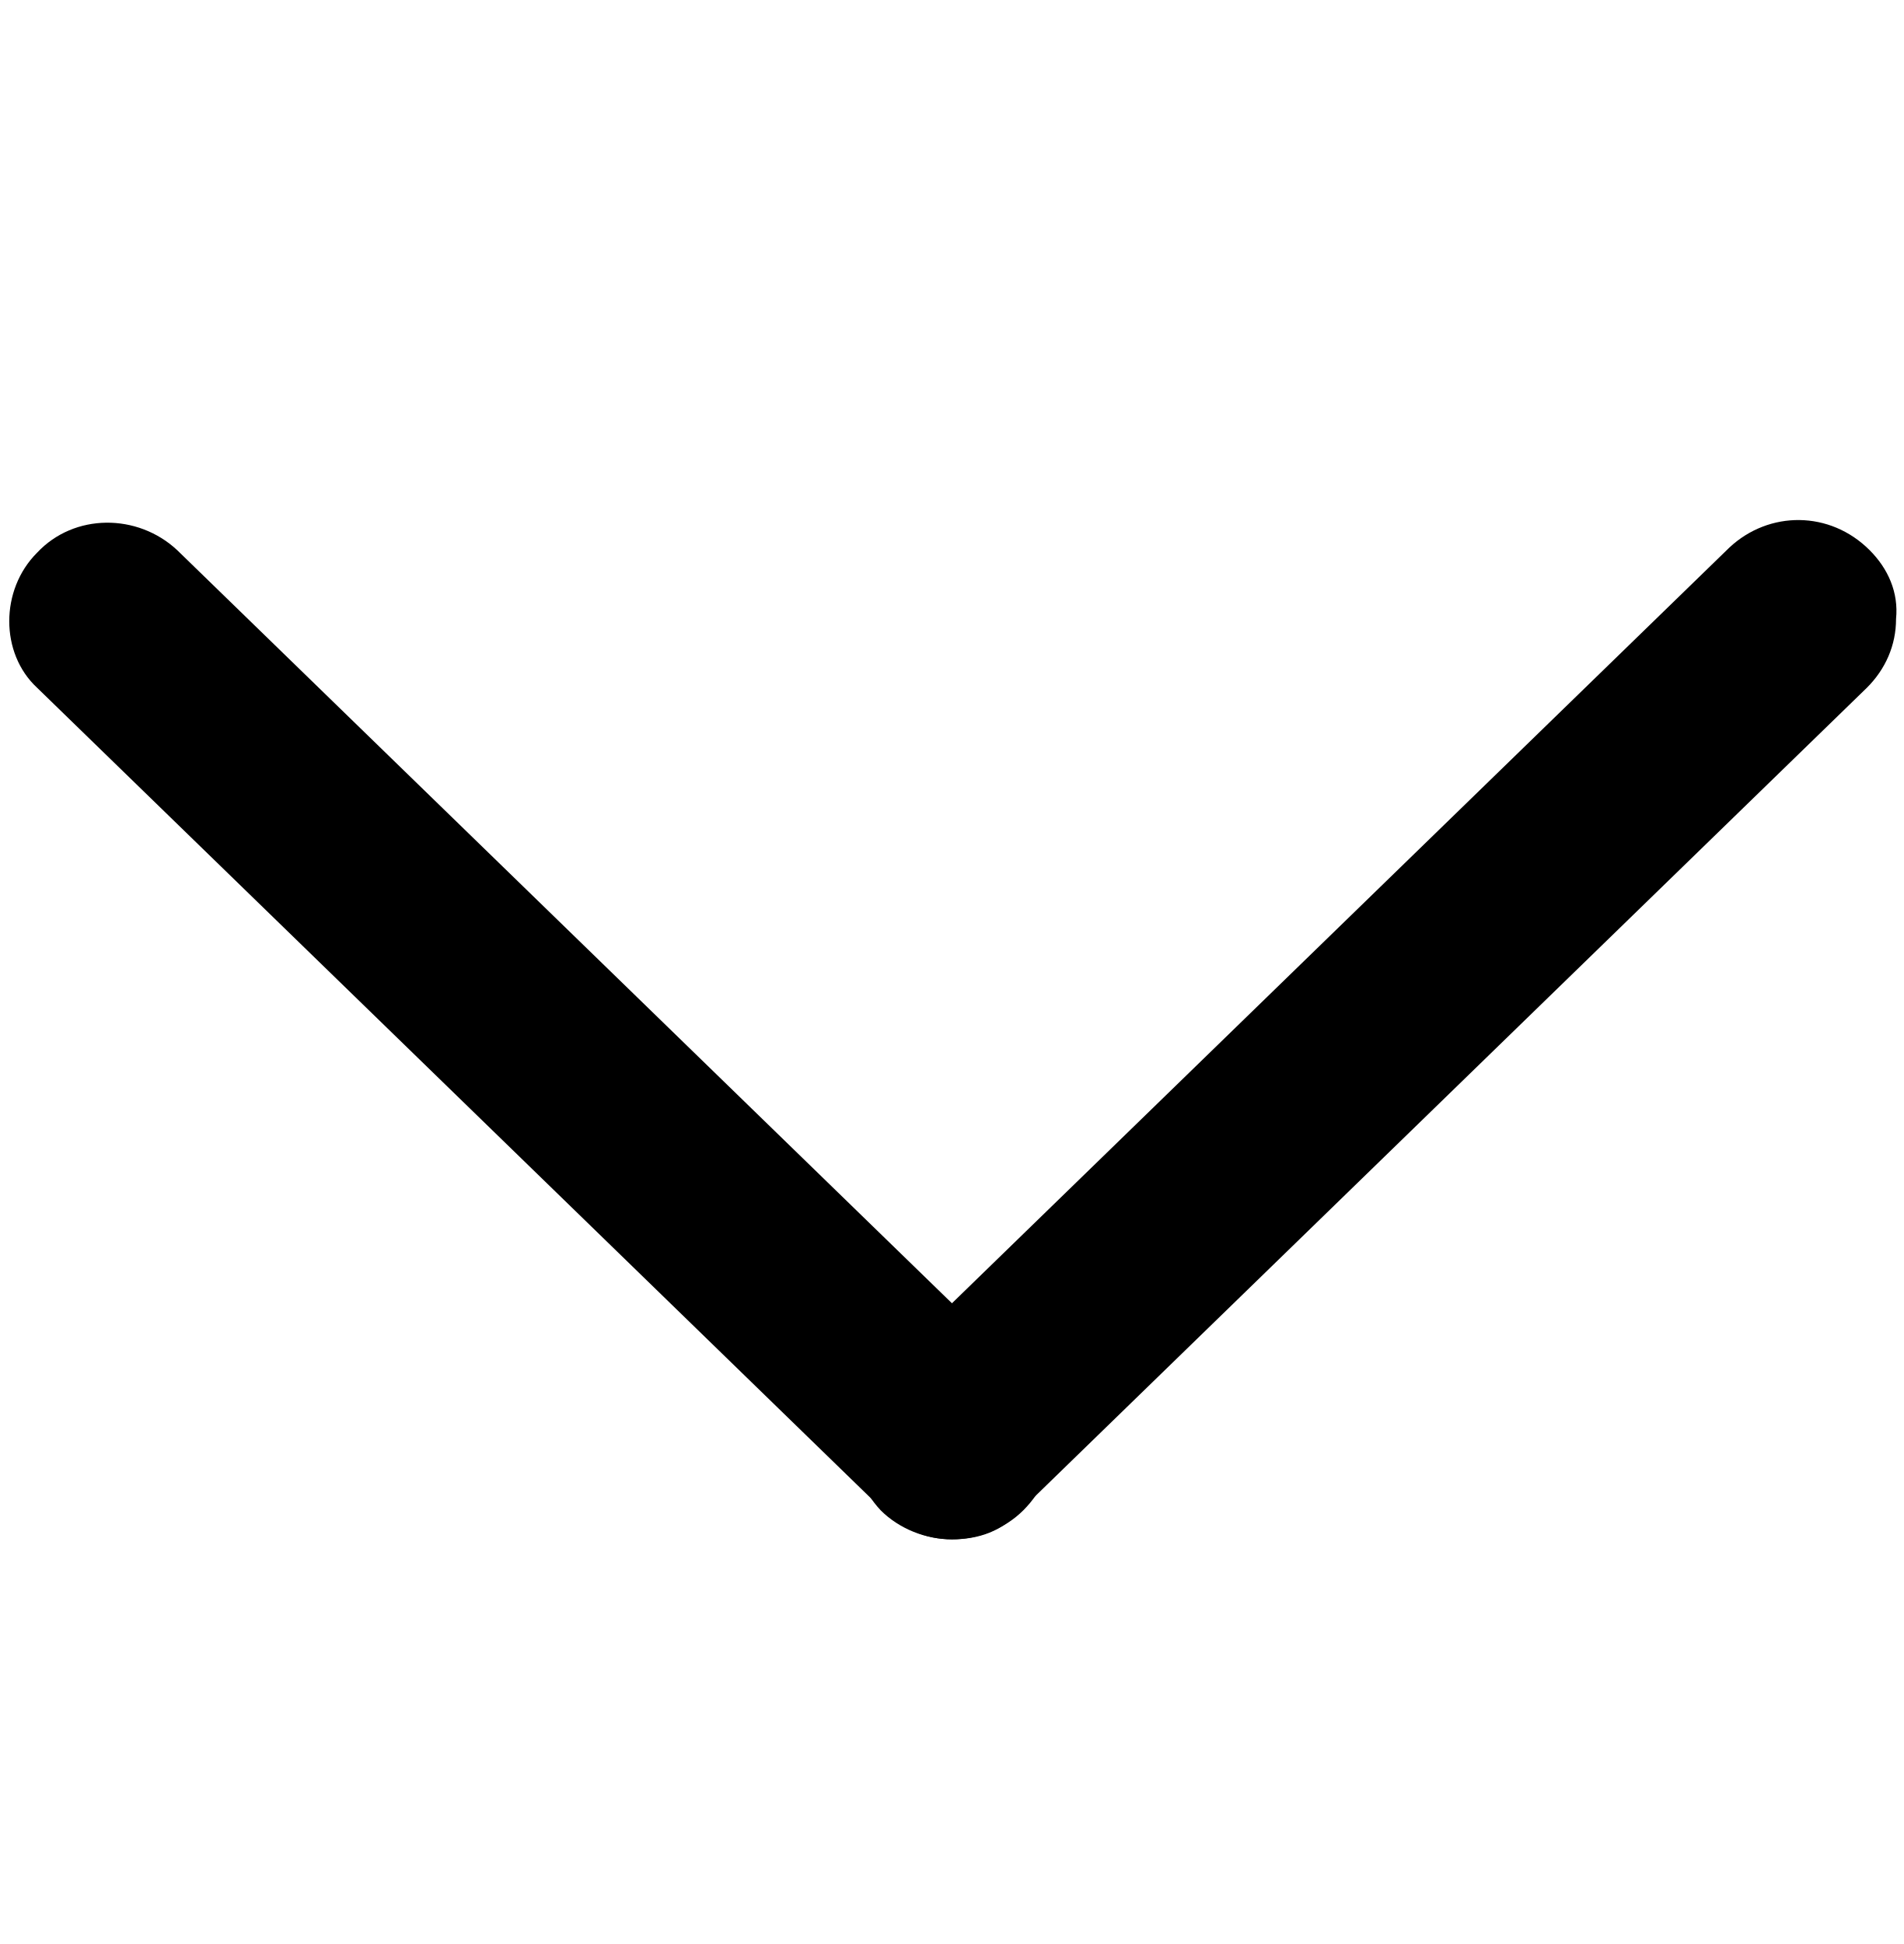
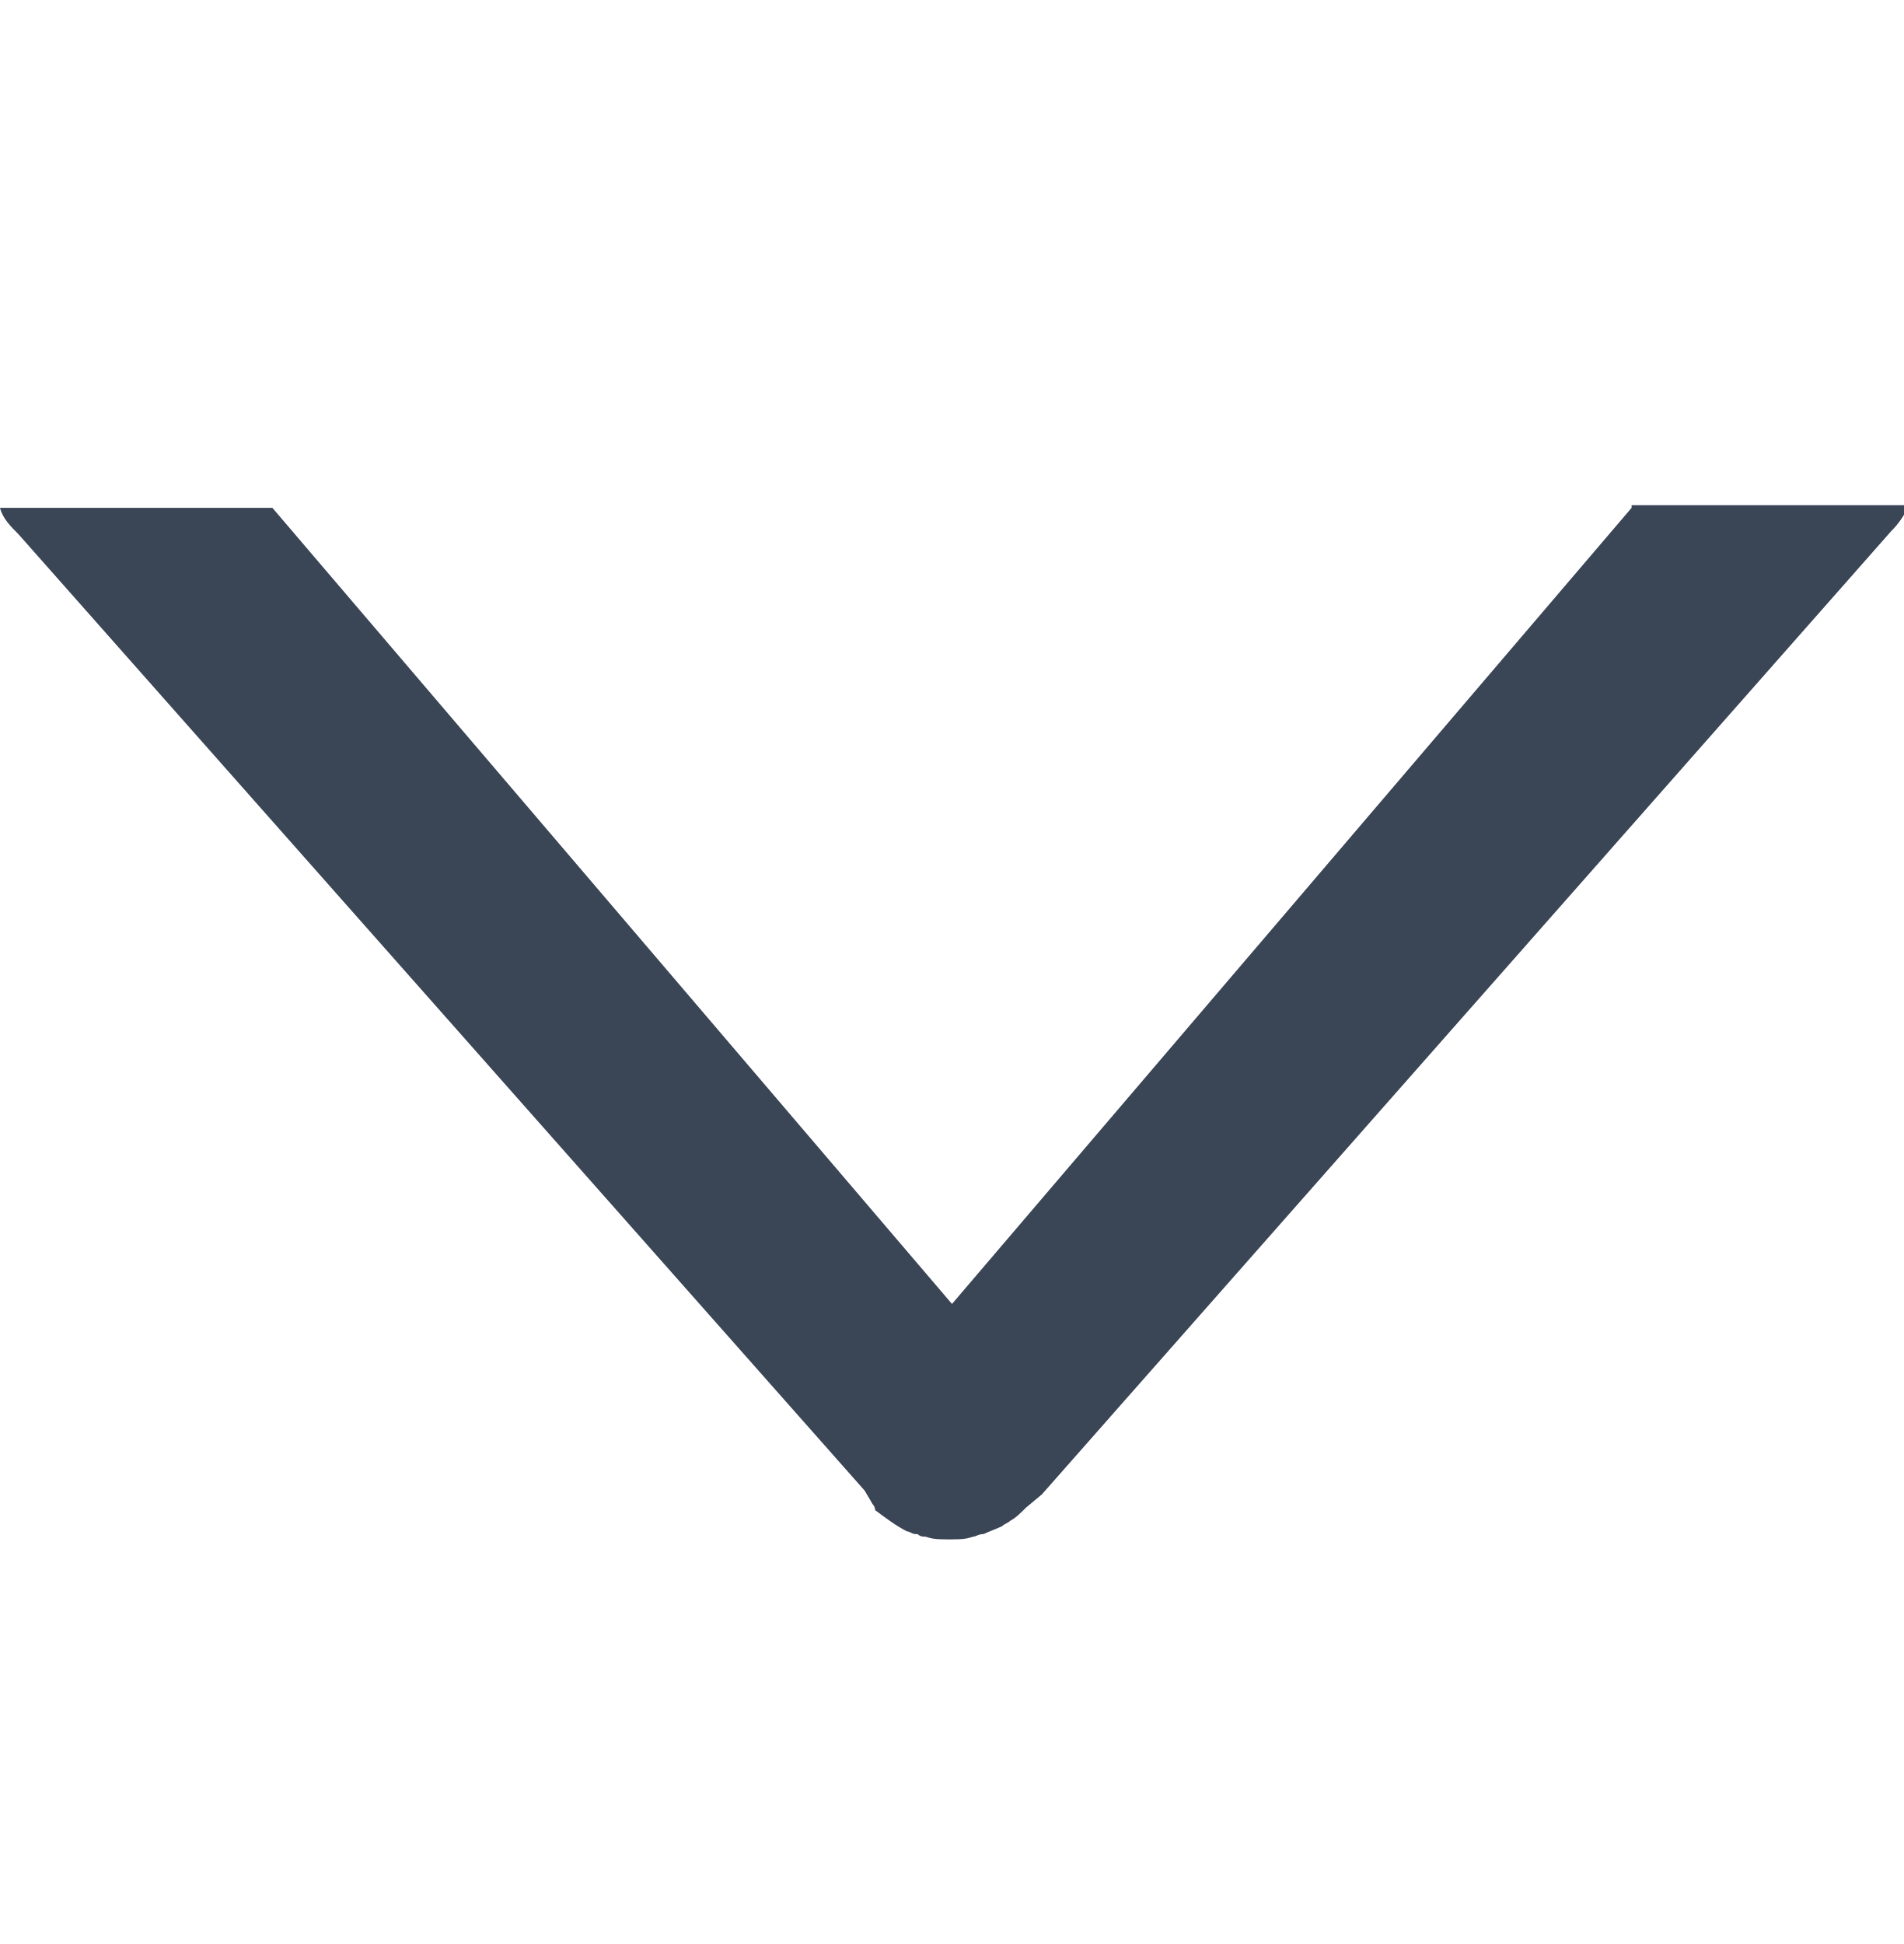
<svg xmlns="http://www.w3.org/2000/svg" version="1.1" id="Layer_1" x="0px" y="0px" viewBox="0 0 72 73.5" style="enable-background:new 0 0 72 73.5;" xml:space="preserve">
+   <style type="text/css">
+ 	.st0{fill:#3A4556;}
+ </style>
  <g>
    <g>
      <g>
-         <path d="M36,55.9c-0.4,0-0.7-0.1-1-0.4L3,24.4c-0.6-0.5-0.6-1.4,0-2c0.5-0.6,1.4-0.6,2,0l32,31.1c0.6,0.5,0.6,1.4,0,2     C36.7,55.8,36.4,55.9,36,55.9z" />
-         <path d="M36,58.2c-1,0-1.9-0.4-2.6-1.1L1.4,26c-1.4-1.3-1.4-3.7,0-5.1c1.4-1.5,3.8-1.5,5.3-0.1l32,31.1c0.7,0.7,1.1,1.6,1.1,2.6     s-0.4,1.9-1.1,2.6C38,57.8,37,58.2,36,58.2z" />
+         <path class="st0" d="M39.8,54.5c0,0.8-0.2,1.4-0.6,2l0,0c-0.1,0.2-0.3,0.4-0.5,0.5c-0.2,0.2-0.4,0.4-0.7,0.5     c-0.1,0.1-0.2,0.1-0.3,0.2c-0.2,0.1-0.4,0.2-0.7,0.3c-0.1,0-0.2,0.1-0.4,0.1c-0.2,0-0.5,0.1-0.8,0.1s-0.5,0-0.8-0.1     c-0.1,0-0.2,0-0.3-0.1c0,0,0,0-0.1,0c-0.1,0-0.2-0.1-0.3-0.1c-0.4-0.2-0.8-0.5-1.2-0.8L33,56.7v0L0.7,20.2     c-0.3-0.3-0.6-0.6-0.7-1h10.3L36,49.3l1.7,1.6l1,1c0.3,0.3,0.6,0.7,0.8,1.2C39.7,53.5,39.8,54,39.8,54.5z" />
      </g>
    </g>
    <g>
      <g>
-         <path d="M36,55.9c-0.4,0-0.7-0.1-1-0.4c-0.5-0.6-0.5-1.4,0-2l32-31.1c0.6-0.5,1.4-0.5,2,0c0.5,0.6,0.5,1.4,0,2L37,55.5     C36.7,55.8,36.3,55.9,36,55.9z" />
-         <path d="M36,58.2c-1,0-2-0.4-2.7-1.1c-1.4-1.5-1.4-3.8,0.1-5.3l32-31.1c1.5-1.4,3.8-1.4,5.3,0.1c0.7,0.7,1.1,1.6,1,2.6     c0,1-0.4,1.9-1.1,2.6l-32,31.1C37.9,57.9,37,58.2,36,58.2z" />
+         <path class="st0" d="M61.7,19.2L36,49.3l-1.7,1.6l-0.9,0.9c-0.4,0.4-0.7,0.8-0.9,1.3c-0.5,1.2-0.3,2.5,0.4,3.6v0     c0.1,0.2,0.2,0.3,0.3,0.4c0.4,0.4,0.8,0.6,1.3,0.8c0.1,0.1,0.2,0.1,0.3,0.1c0,0,0.1,0,0.1,0c0.1,0,0.2,0,0.3,0.1     c0.2,0,0.5,0.1,0.8,0.1s0.5,0,0.8-0.1c0.1,0,0.2-0.1,0.4-0.1c0.2-0.1,0.5-0.2,0.7-0.3c0.1-0.1,0.2-0.1,0.3-0.2     c0.2-0.1,0.4-0.3,0.6-0.5l0.6-0.5l0,0l32.1-36.4c0.3-0.3,0.5-0.6,0.7-1H61.7z" />
      </g>
    </g>
  </g>
</svg>
